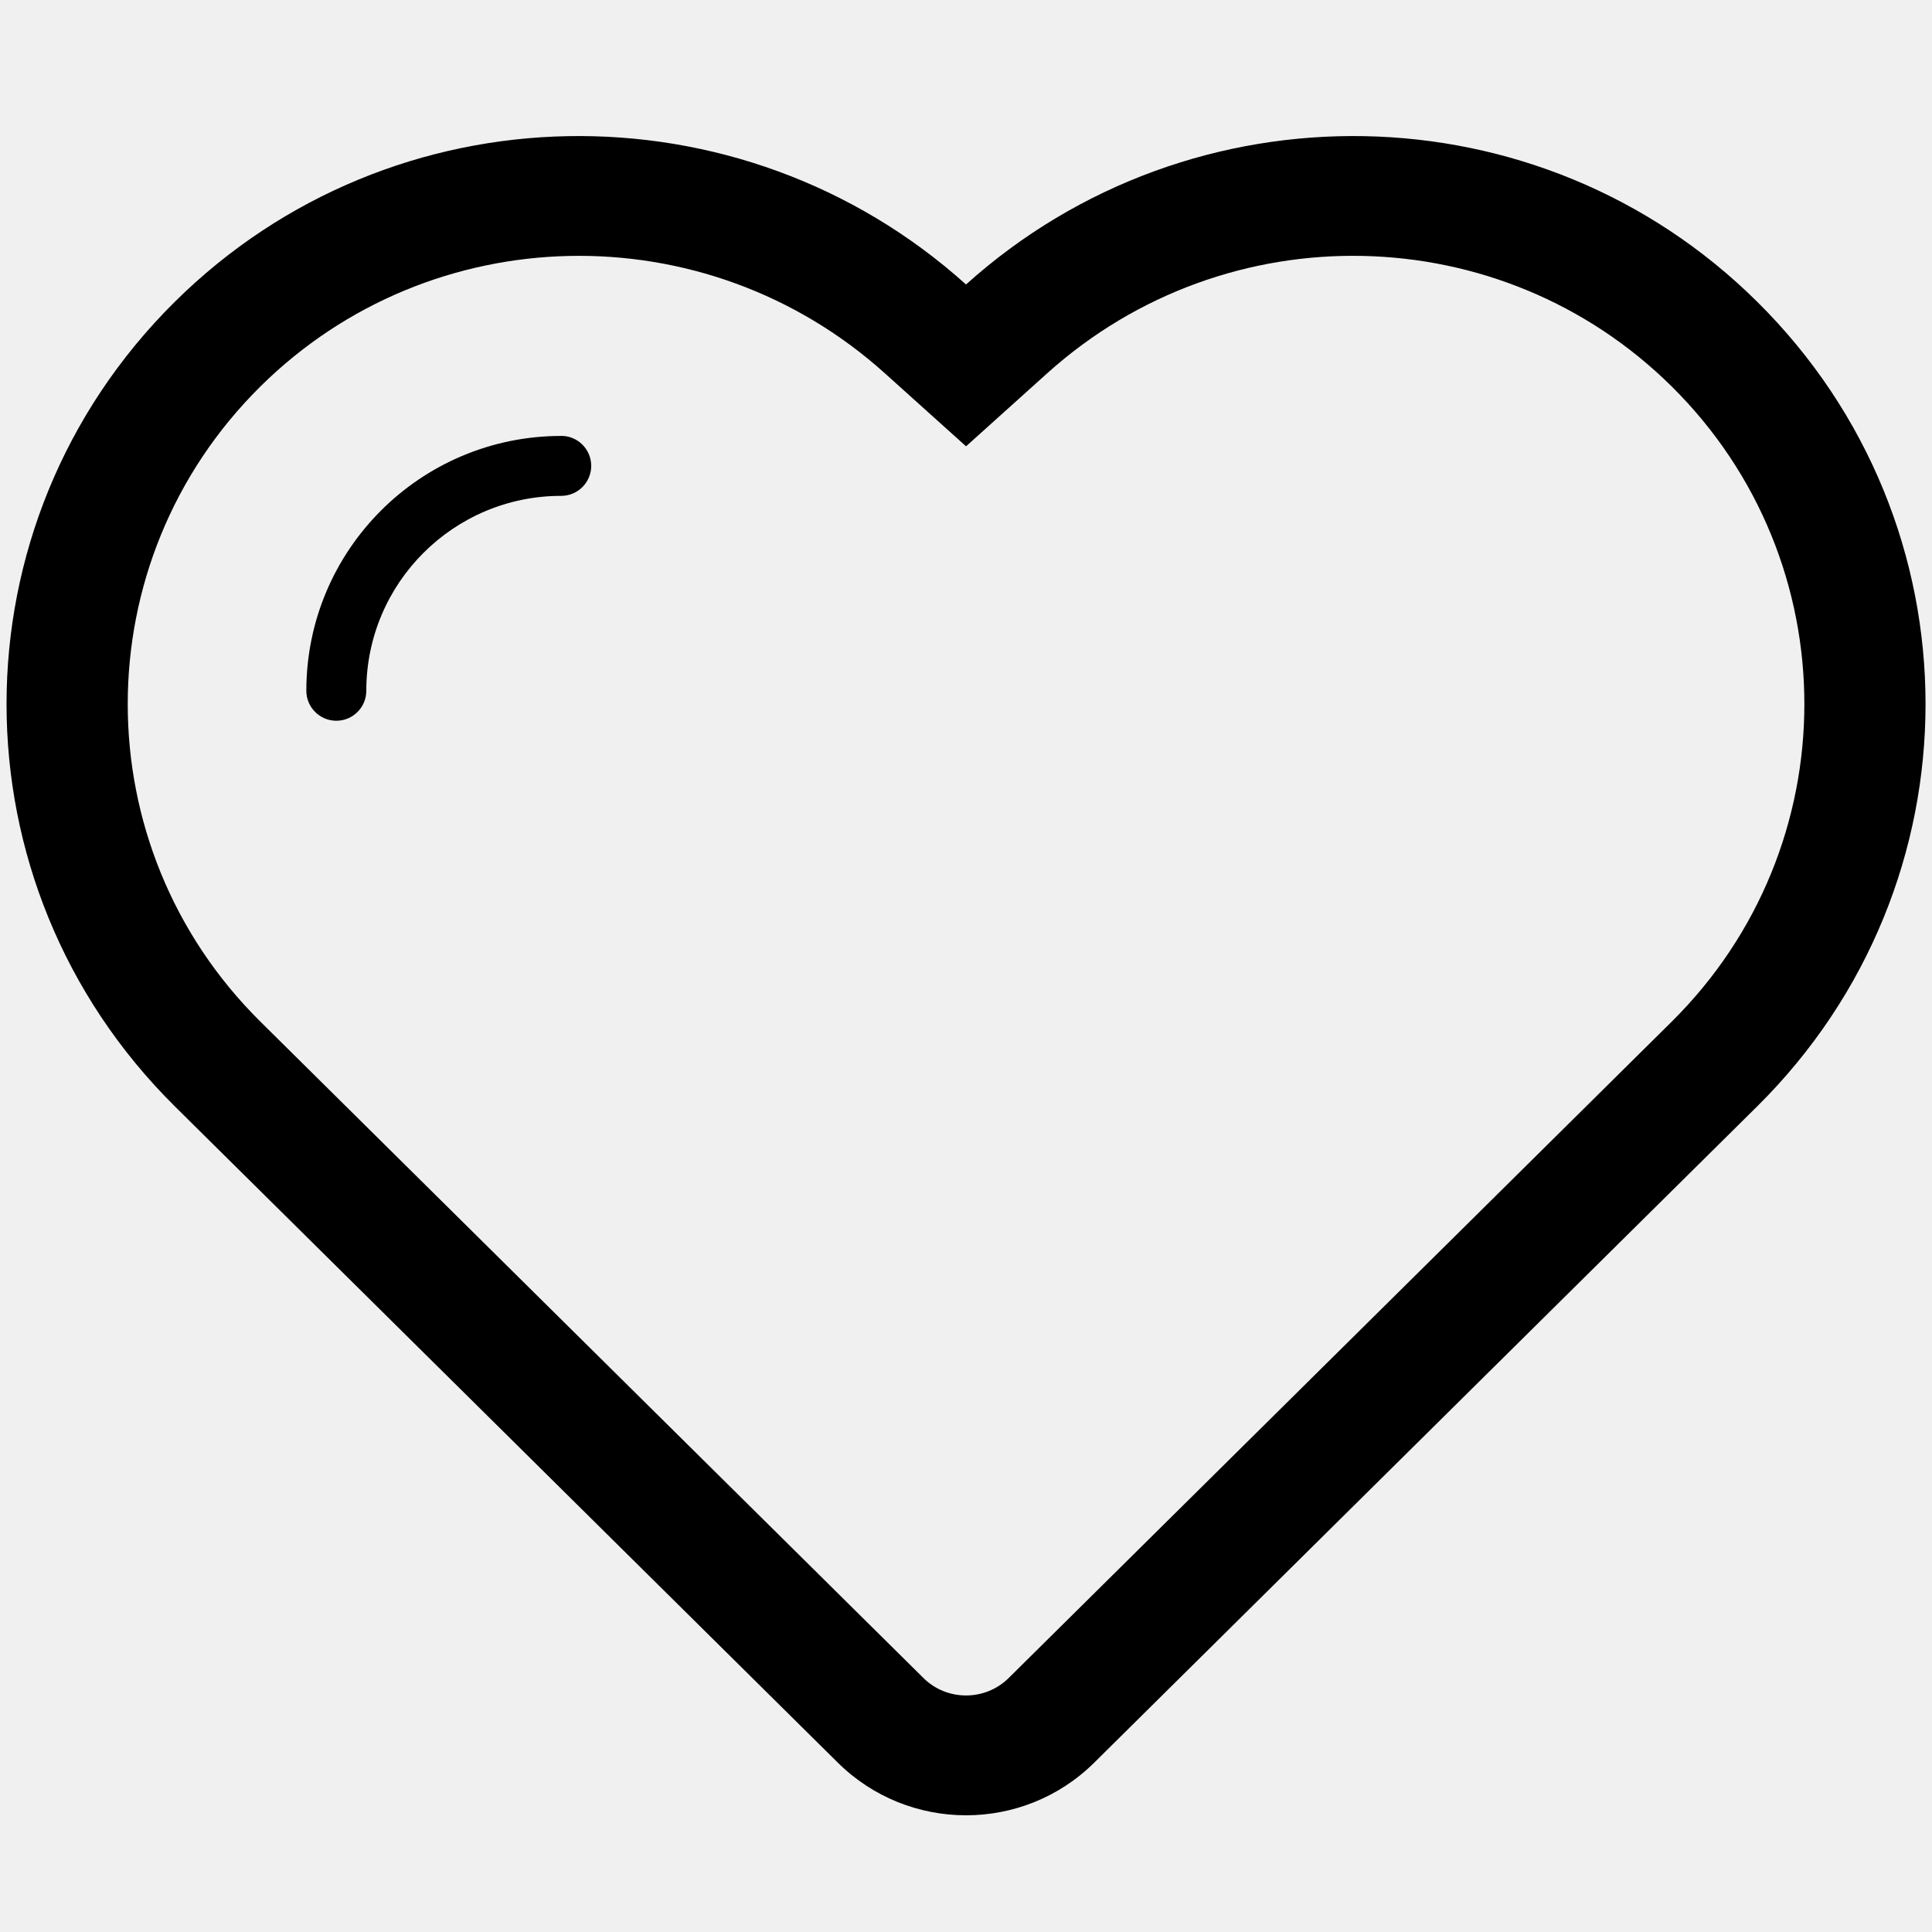
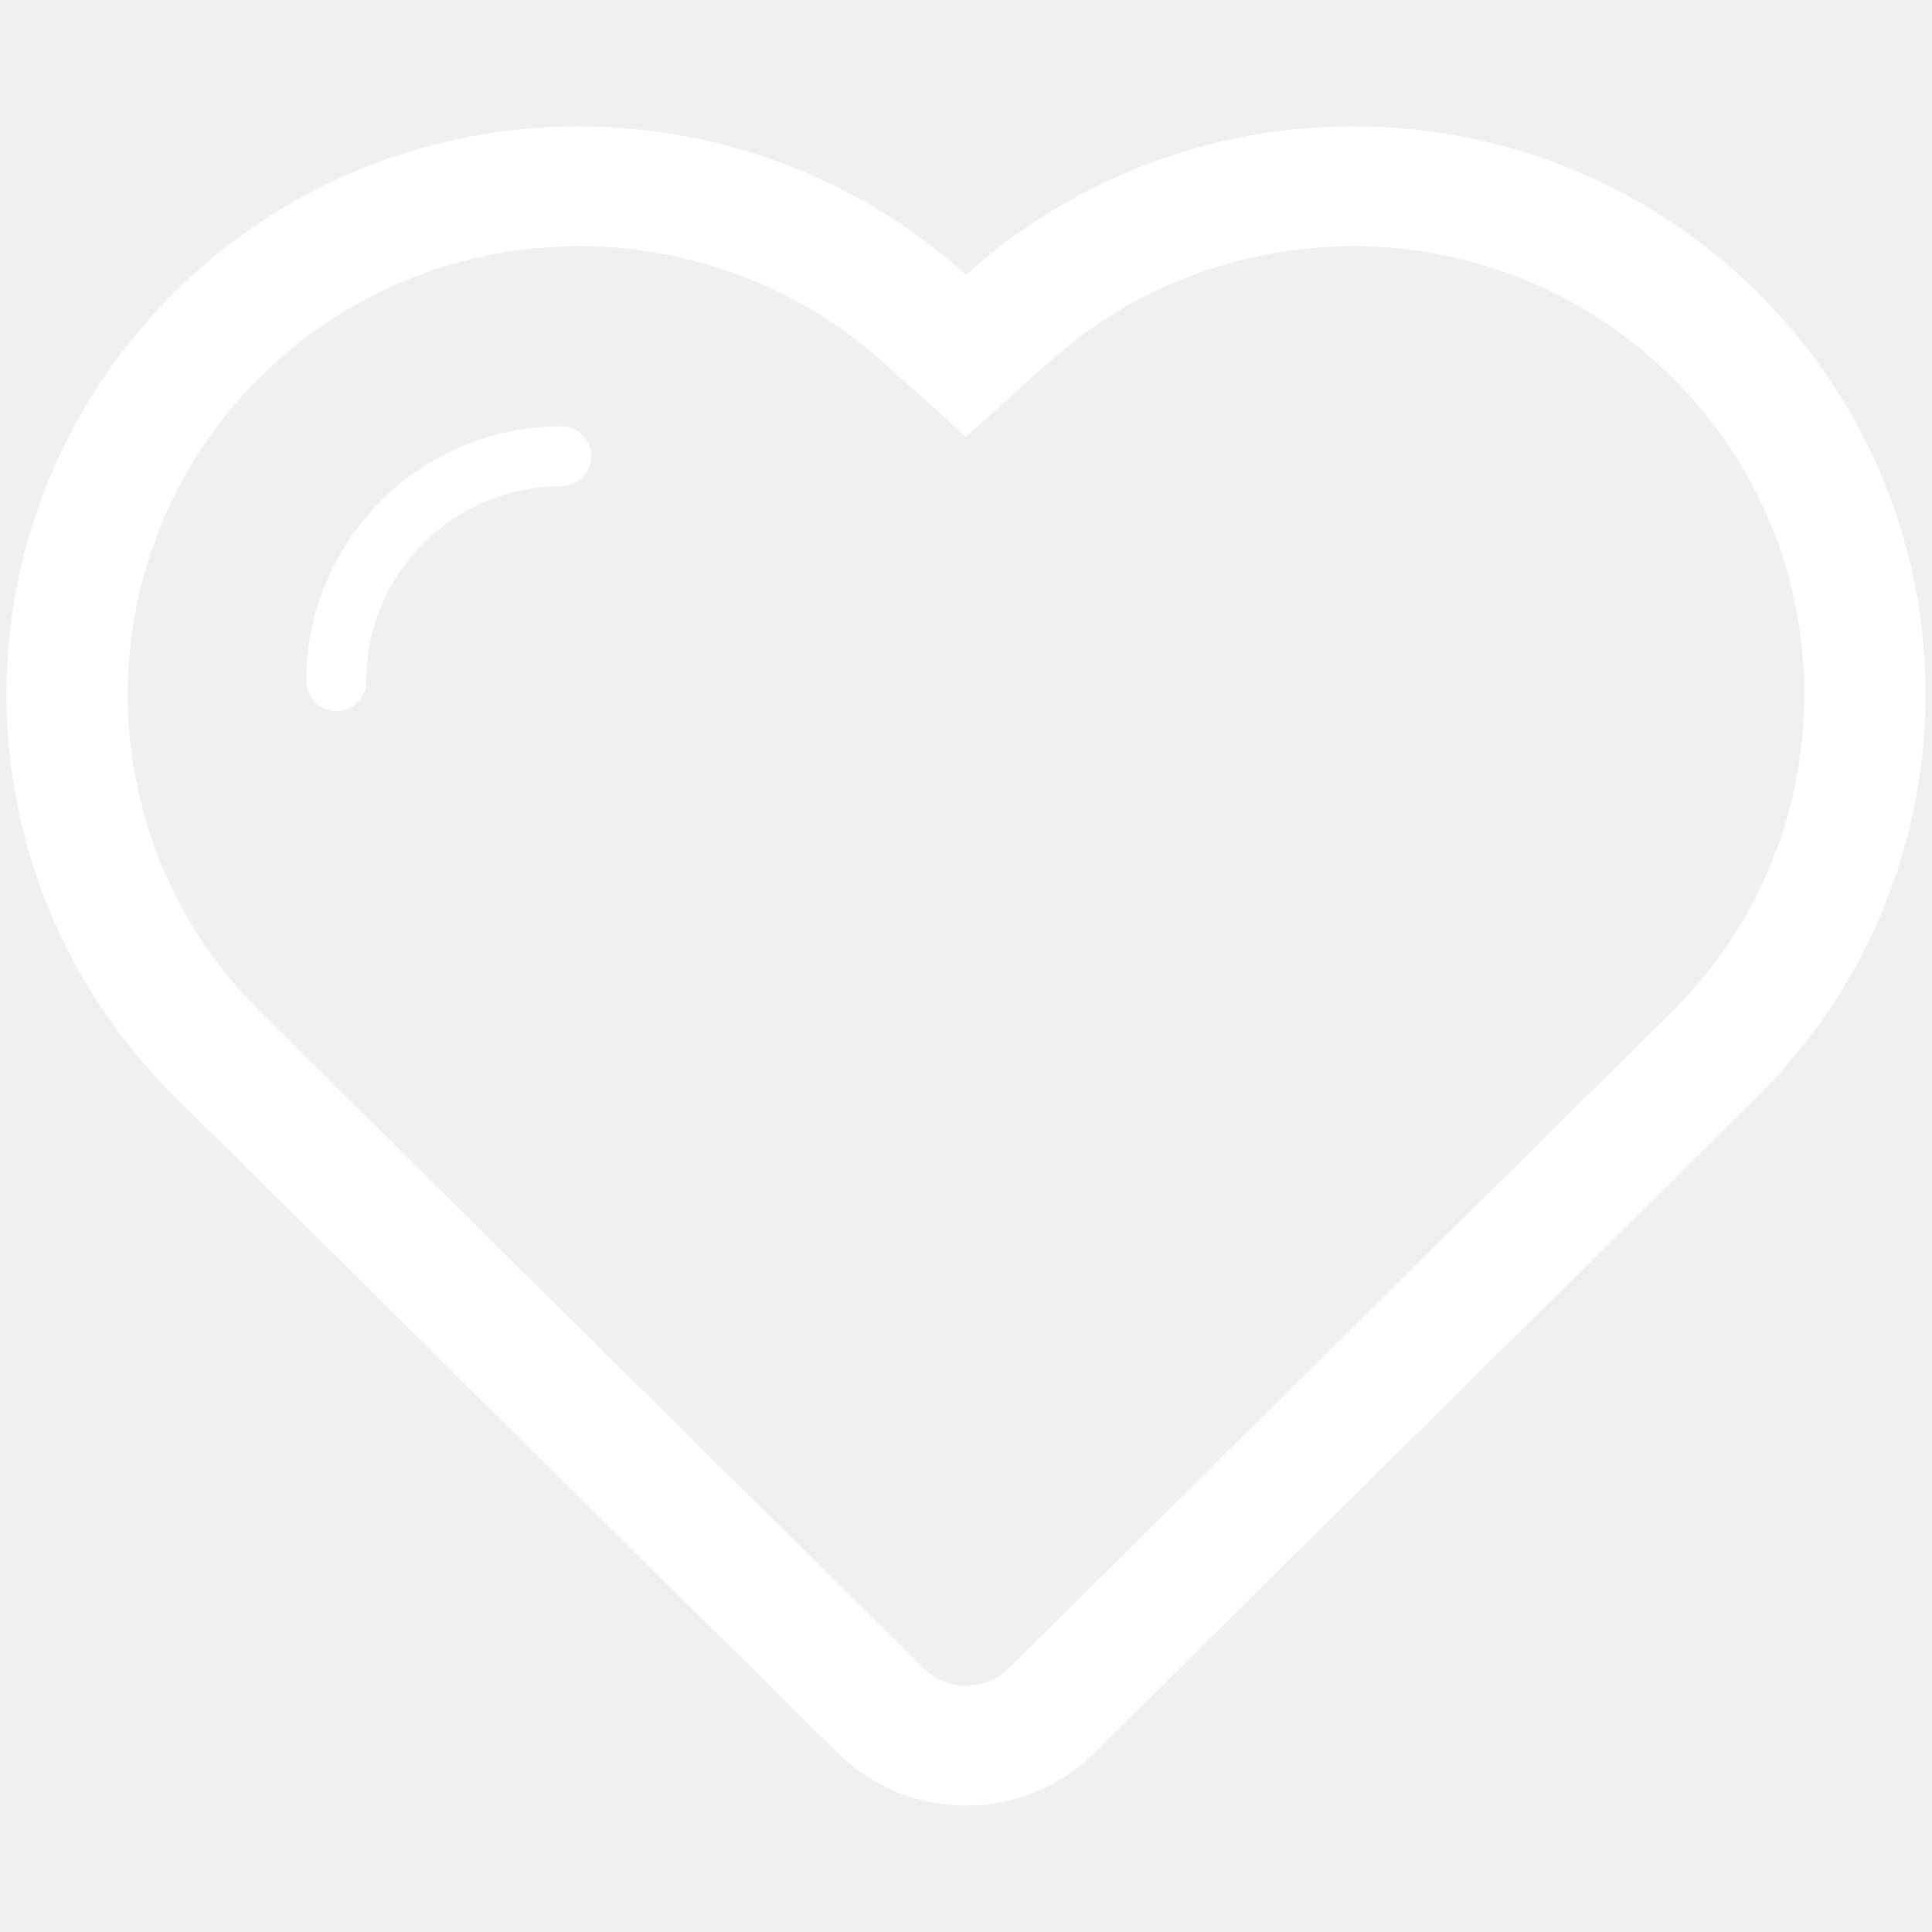
- <svg xmlns="http://www.w3.org/2000/svg" version="1.1" id="Layer_1" x="0px" y="0px" width="100px" height="100px" viewBox="-34 -34 100 100" enable-background="new -34 -34 100 100" xml:space="preserve">
+ <svg xmlns="http://www.w3.org/2000/svg" version="1.1" id="Layer_1" x="0px" y="0px" width="100px" height="100px" viewBox="0 0 100 100" enable-background="new 0 0 100 100" xml:space="preserve">
  <g id="heart">
-     <path d="M56.953-18.38c-11.266-11.164-29.279-11.397-40.952-0.895C4.33-29.777-13.68-29.544-24.951-18.38   c-11.614,11.498-11.614,30.141,0,41.645C-21.633,26.554,9.361,57.23,9.361,57.23c3.673,3.639,9.612,3.639,13.28,0   c0,0,33.939-33.596,34.312-33.966C68.57,11.761,68.57-6.882,56.953-18.38z M52.527,18.881L18.215,52.848   c-1.221,1.212-3.209,1.212-4.423,0l-34.313-33.967c-9.157-9.063-9.157-23.812,0-32.878c8.83-8.739,23.022-9.045,32.314-0.688   l4.209,3.786l4.208-3.786c9.295-8.357,23.485-8.054,32.317,0.688C61.683-4.935,61.683,9.814,52.527,18.881z" />
-     <path d="M-4.95-11.439c-0.006,0-0.006,0.003-0.012,0.003c-7.28,0.006-13.182,5.908-13.182,13.19l0,0   c0,0.856,0.696,1.552,1.552,1.552s1.552-0.696,1.552-1.552V1.752c0-5.569,4.517-10.086,10.086-10.086h0.003   c0.856,0,1.552-0.696,1.552-1.552S-4.091-11.439-4.95-11.439z" />
+     <path fill="#FFFFFF" d="M90.951,15.119C79.685,3.955,61.672,3.722,49.999,14.224C38.328,3.722,20.317,3.955,9.047,15.119   c-11.614,11.498-11.614,30.141,0,41.646c3.318,3.289,34.312,33.965,34.312,33.965c3.674,3.639,9.612,3.639,13.28,0   c0,0,33.939-33.597,34.312-33.966C102.568,45.26,102.568,26.617,90.951,15.119z M86.525,52.38L52.213,86.347   c-1.221,1.213-3.209,1.213-4.423,0L13.477,52.38c-9.157-9.063-9.157-23.812,0-32.878c8.83-8.739,23.022-9.045,32.314-0.688L50,22.6   l4.208-3.786c9.295-8.357,23.484-8.054,32.317,0.688C95.682,28.564,95.682,43.313,86.525,52.38z" />
+     <path fill="#FFFFFF" d="M29.048,22.06c-0.006,0-0.006,0.003-0.012,0.003c-7.28,0.006-13.183,5.908-13.183,13.19l0,0   c0,0.856,0.696,1.552,1.553,1.552c0.855,0,1.552-0.696,1.552-1.552v-0.002c0-5.569,4.517-10.086,10.086-10.086h0.003   c0.855,0,1.552-0.696,1.552-1.552C30.599,22.757,29.907,22.06,29.048,22.06z" />
  </g>
</svg>
